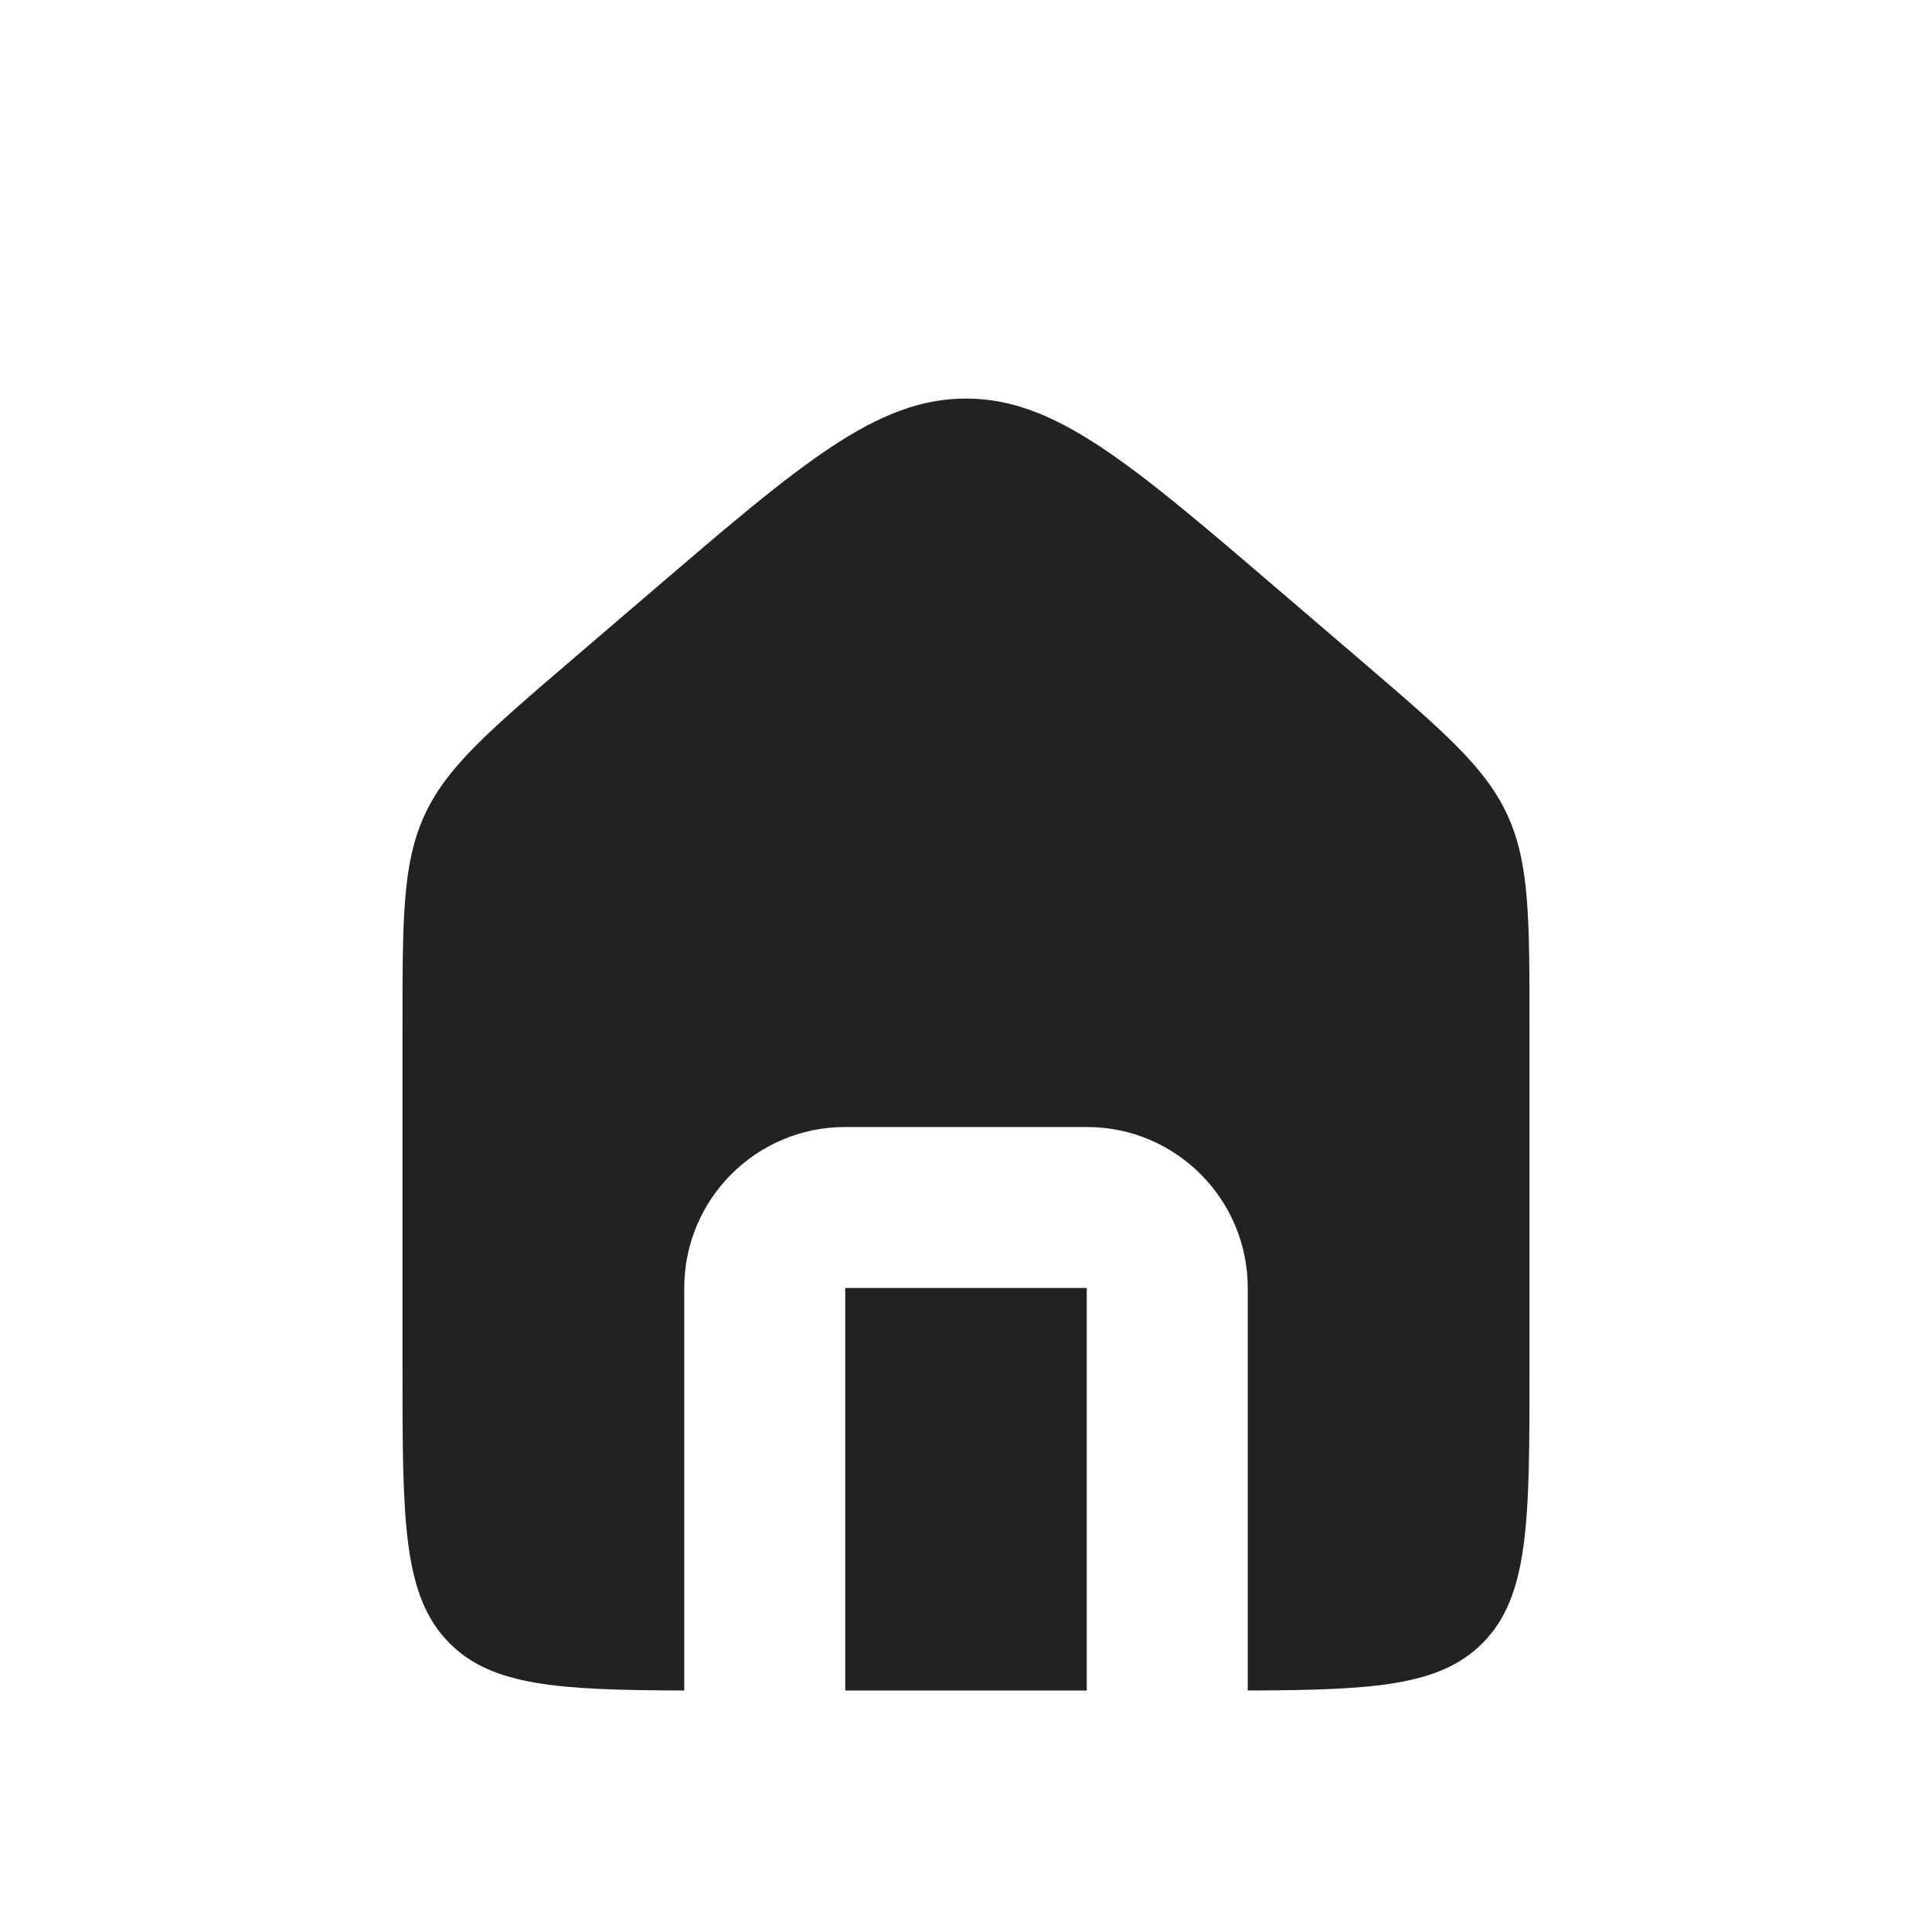
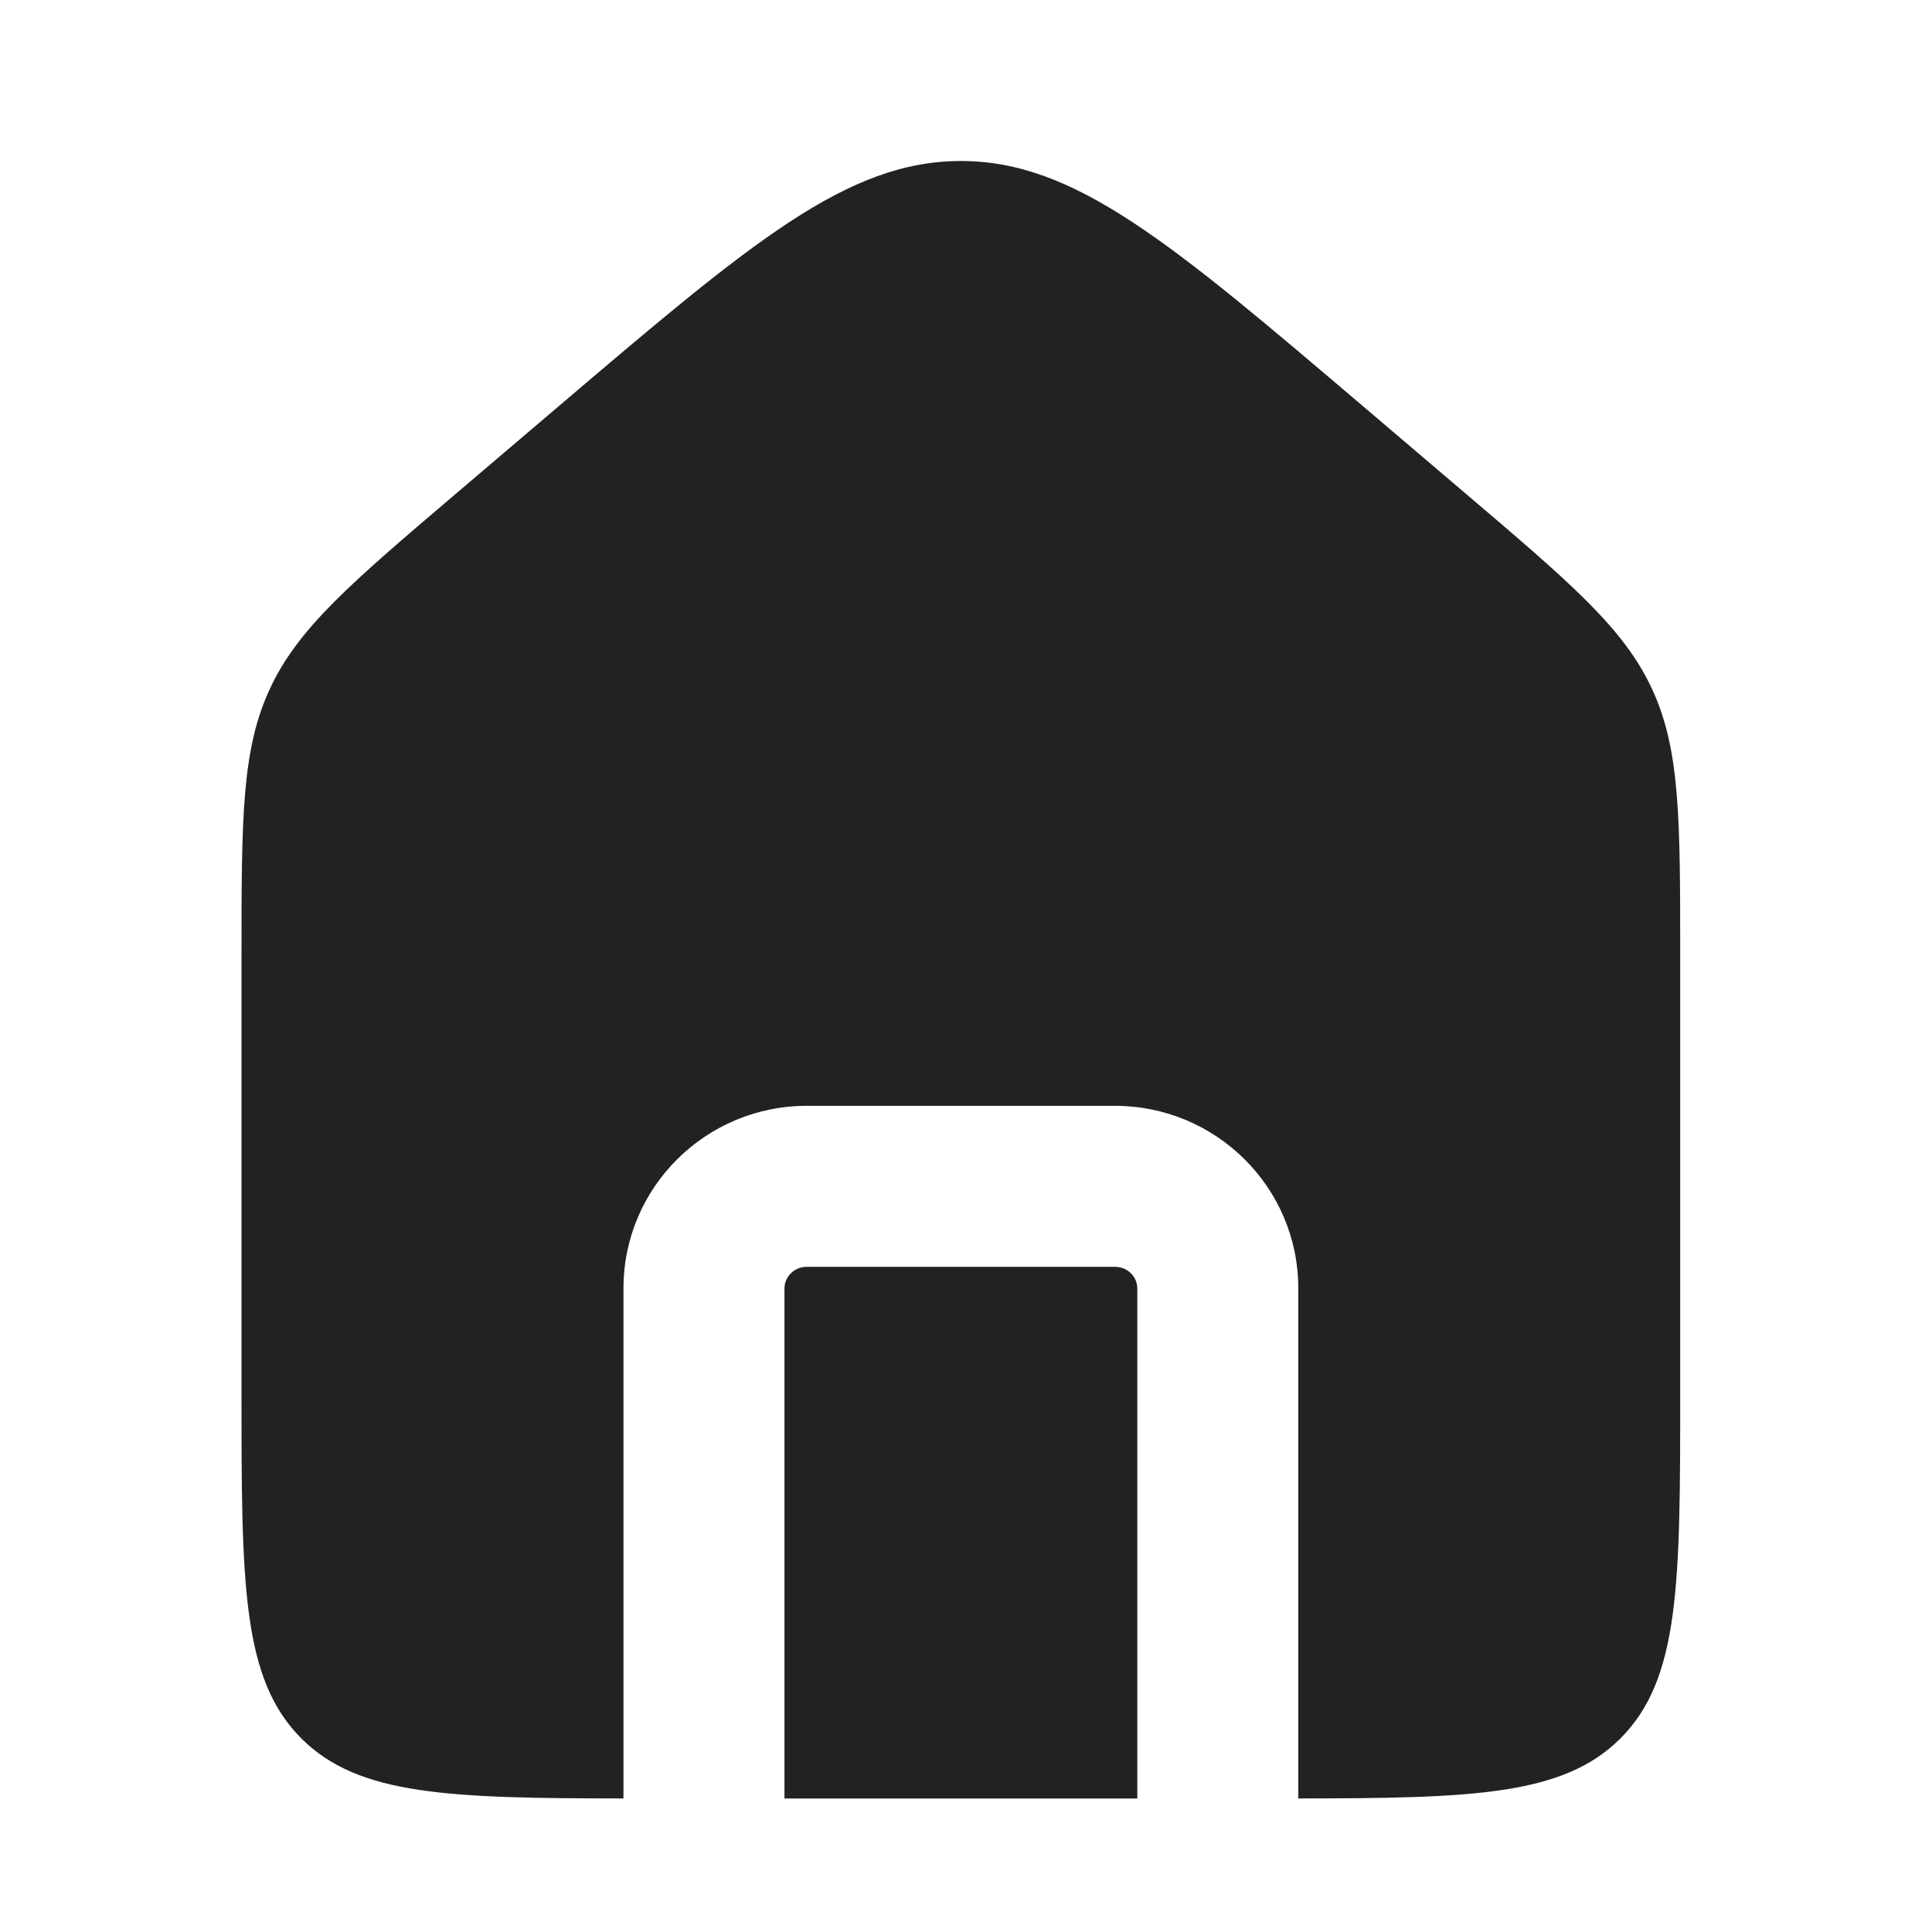
<svg xmlns="http://www.w3.org/2000/svg" width="24" height="24" viewBox="0 0 24 24" fill="none">
-   <path fill-rule="evenodd" clip-rule="evenodd" d="M5.274 10.126C5 10.723 5 11.402 5 12.759V17C5 18.886 5 19.828 5.586 20.414C6.117 20.946 6.943 20.995 8.5 21V16C8.5 14.895 9.395 14 10.5 14H13.5C14.605 14 15.5 14.895 15.5 16V21C17.057 20.995 17.883 20.946 18.414 20.414C19 19.828 19 18.886 19 17V12.759C19 11.402 19 10.723 18.726 10.126C18.451 9.529 17.936 9.088 16.905 8.204L15.905 7.347C14.041 5.75 13.11 4.951 12 4.951C10.89 4.951 9.959 5.75 8.095 7.347L7.095 8.204C6.064 9.088 5.549 9.529 5.274 10.126ZM13.5 21V16H10.5V21H13.5Z" fill="#222222" />
+   <path d="M13.852 15.737C14.011 15.738 14.128 15.864 14.128 16.005V22.342H9.745V16.005C9.745 15.864 9.862 15.737 10.021 15.737H13.852ZM11.937 2C13.353 2 14.542 3.013 16.921 5.037L18.197 6.123C19.513 7.243 20.172 7.803 20.523 8.56C20.873 9.316 20.872 10.177 20.872 11.898V17.271C20.872 19.661 20.873 20.857 20.125 21.6C19.416 22.304 18.296 22.339 16.128 22.341V16.005C16.128 14.746 15.102 13.738 13.852 13.737H10.021C8.771 13.737 7.745 14.746 7.745 16.005V22.341C5.577 22.339 4.457 22.304 3.748 21.6C3 20.857 3 19.662 3 17.271V11.898C3 10.177 3 9.316 3.351 8.56C3.701 7.803 4.359 7.243 5.675 6.123L6.951 5.037C9.33 3.013 10.52 2 11.937 2Z" fill="#222222" />
</svg>
